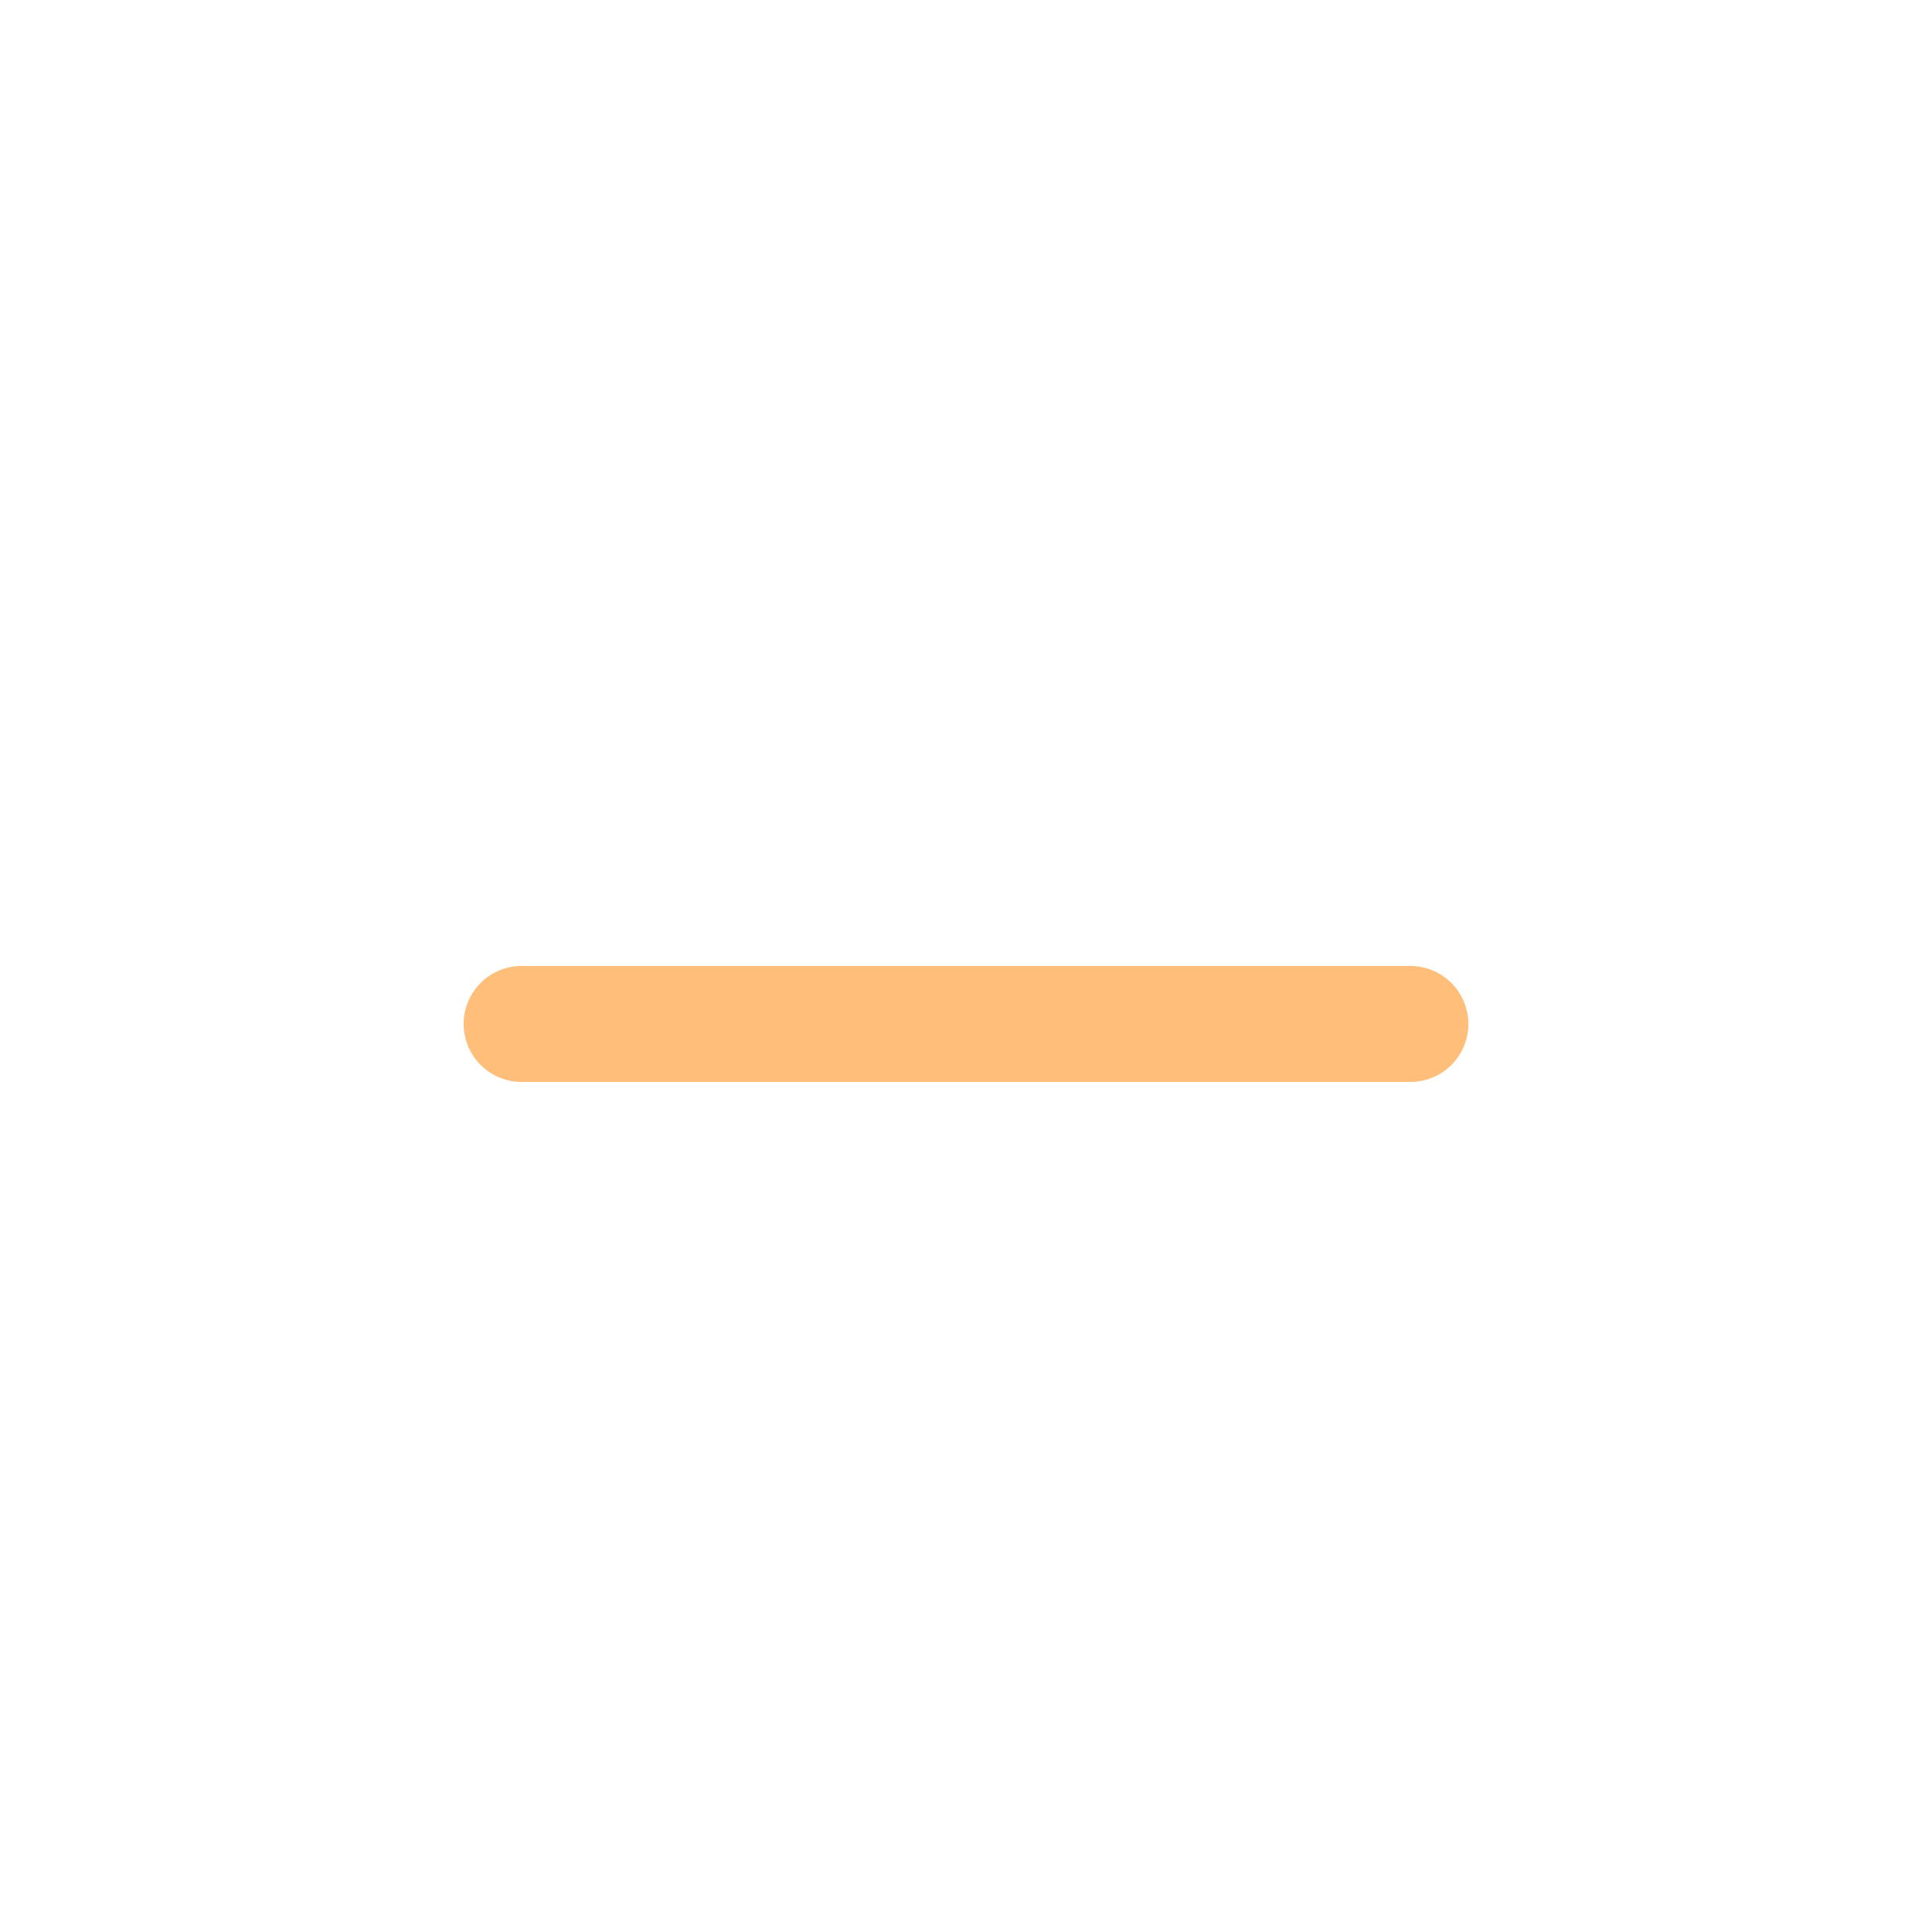
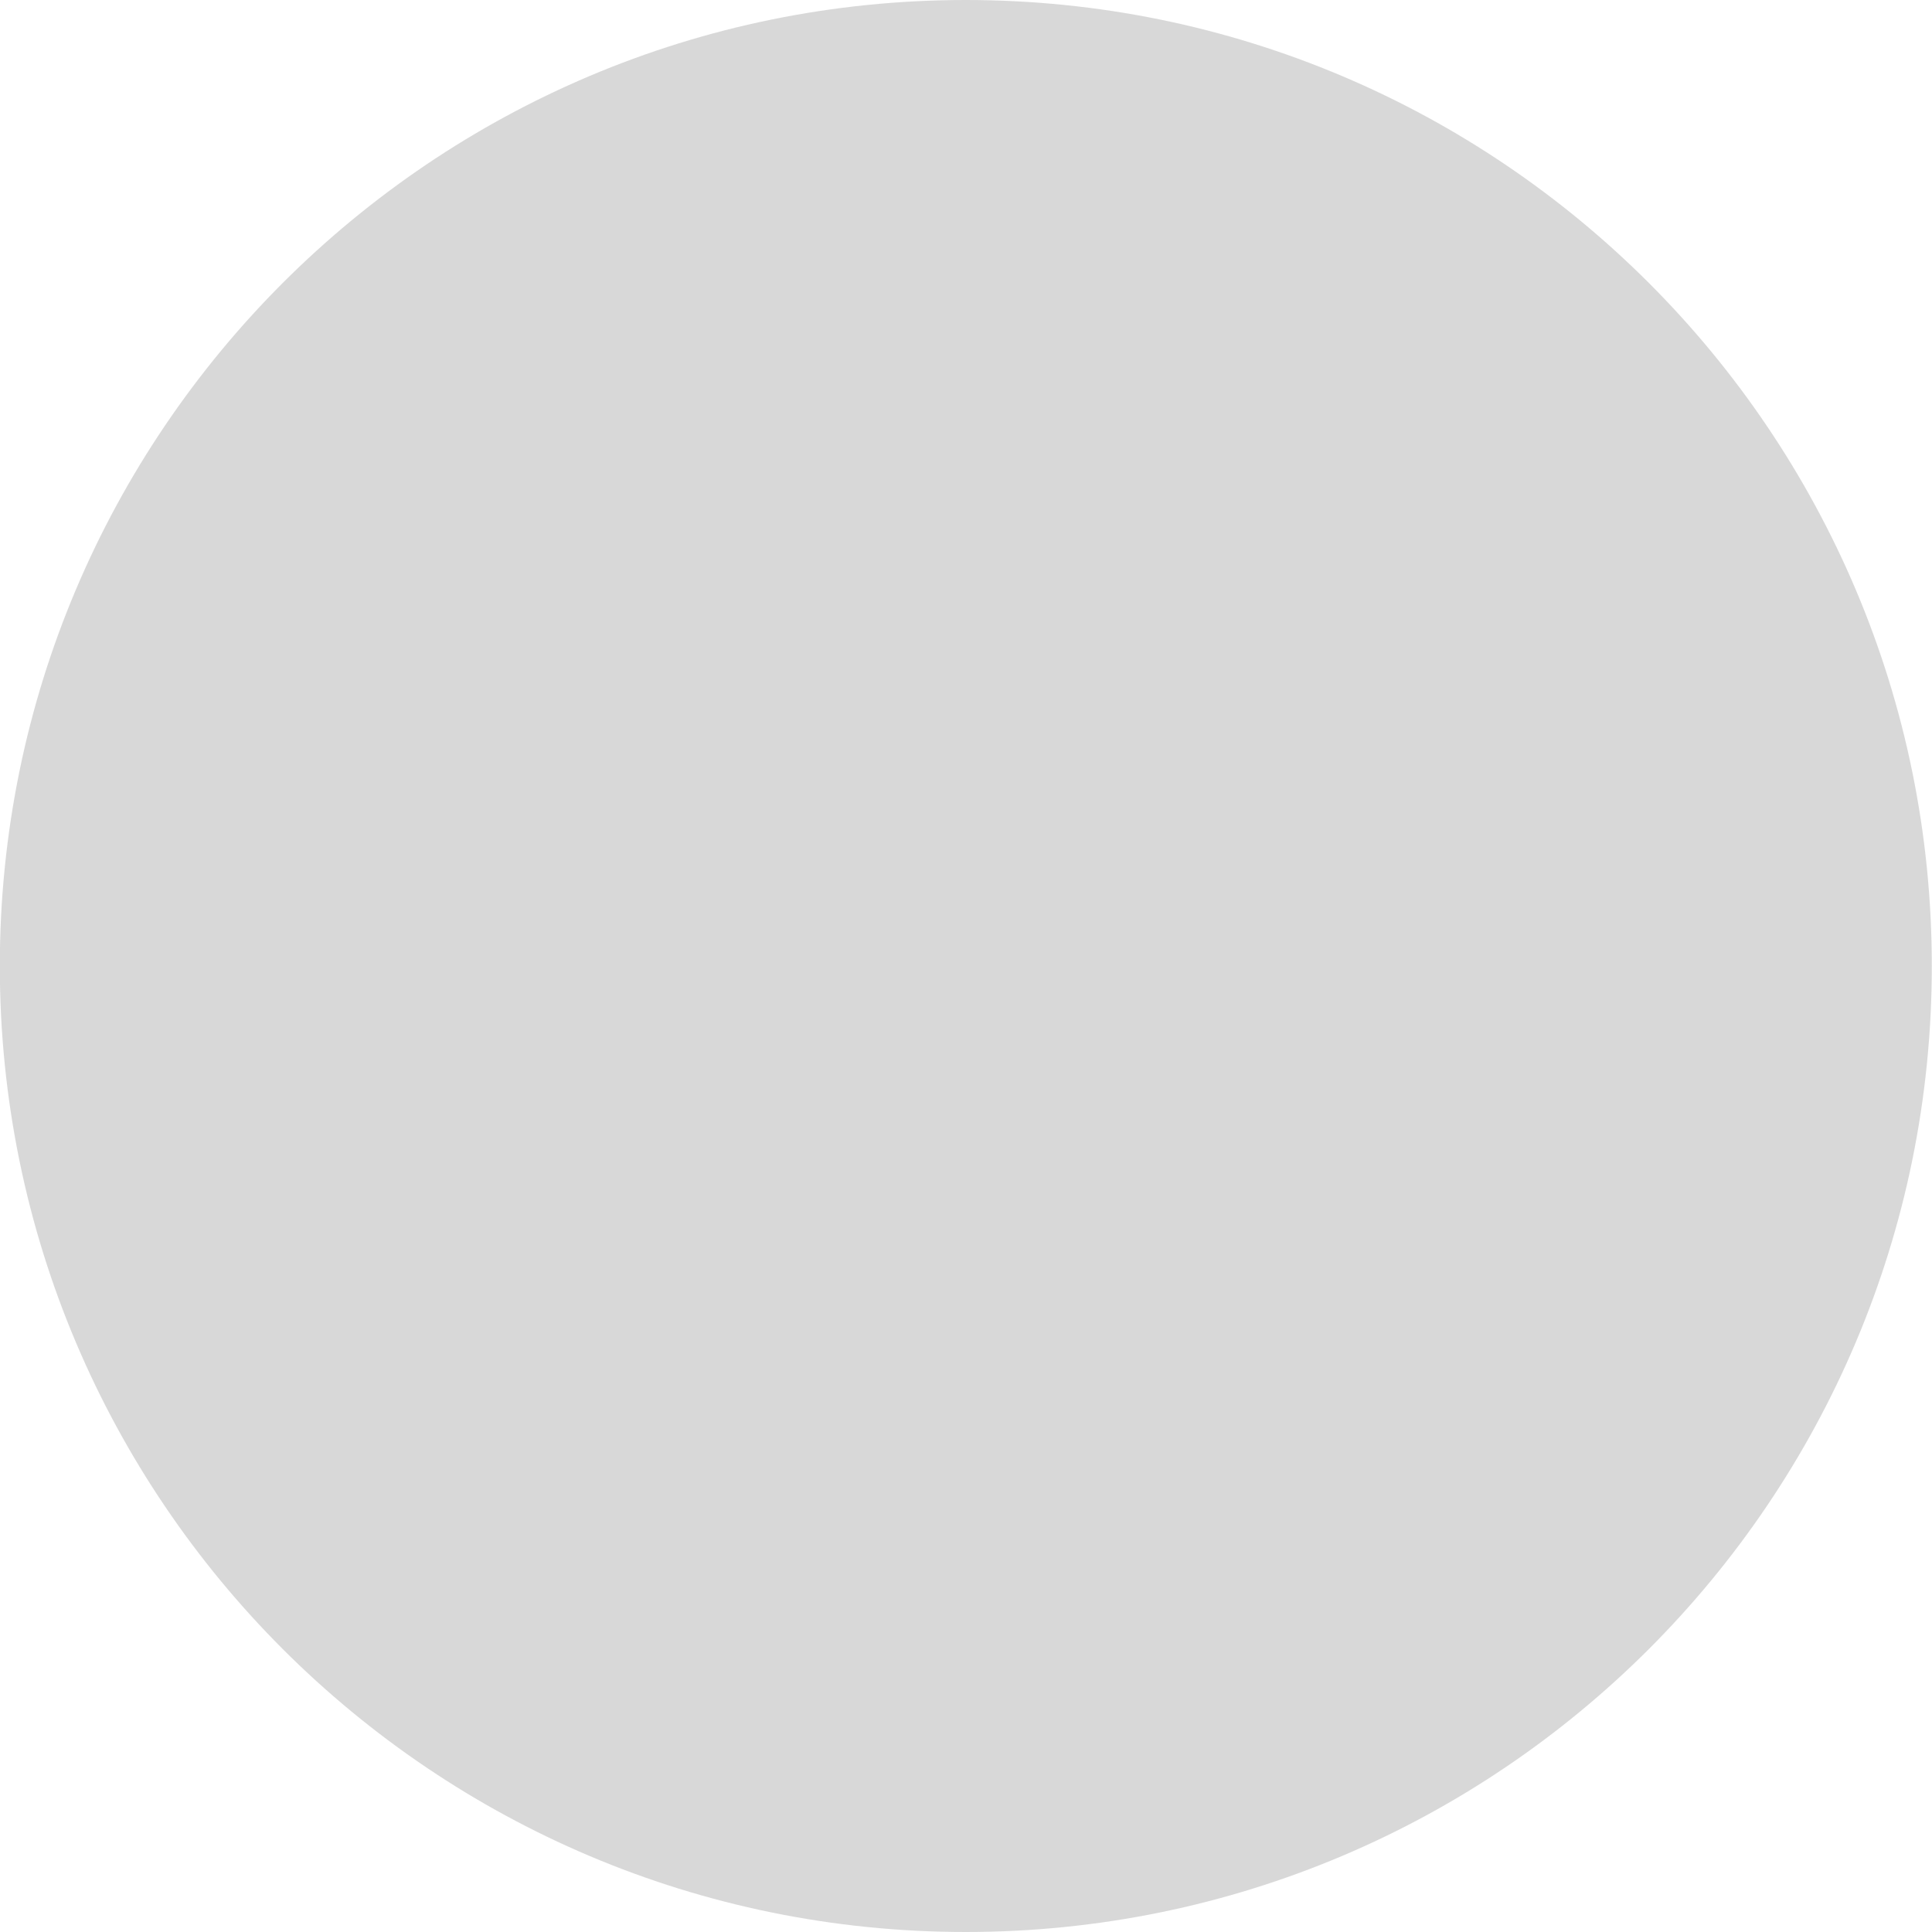
<svg xmlns="http://www.w3.org/2000/svg" viewBox="0 0 50 50" version="1.2" baseProfile="tiny">
  <defs>
</defs>
  <g fill="none" stroke="black" stroke-width="1" fill-rule="evenodd" stroke-linecap="square" stroke-linejoin="bevel">
-     <g fill="none" stroke="#ffb86c" stroke-opacity="1" stroke-width="1.001" stroke-linecap="square" stroke-linejoin="bevel" transform="matrix(2.5,0,0,2.5,2.5,2.5)" font-family="Noto Sans" font-size="10" font-weight="400" font-style="normal">
+     <g fill="none" stroke="#000000" stroke-opacity="1" stroke-width="1" stroke-linecap="square" stroke-linejoin="bevel" transform="matrix(1,0,0,1,0,0)" font-family="Noto Sans" font-size="10" font-weight="400" font-style="normal">
</g>
-     <g fill="none" stroke="#ffb86c" stroke-opacity="0.9" stroke-width="1.201" stroke-linecap="round" stroke-linejoin="miter" stroke-miterlimit="2" transform="matrix(2.5,0,0,2.5,2.5,2.5)" font-family="Noto Sans" font-size="10" font-weight="400" font-style="normal">
-       <polyline fill="none" vector-effect="none" points="4.4,9.6 13.6,9.6 " />
+     <g fill="#b2b2b2" fill-opacity="1" stroke="none" transform="matrix(3.125,0,0,3.125,-3953.13,-771.875)" font-family="Noto Sans" font-size="10" font-weight="400" font-style="normal" opacity="0.5">
+       <ellipse cx="1273" cy="255" rx="8" ry="8" />
    </g>
-     <g fill="none" stroke="#ffb86c" stroke-opacity="1" stroke-width="1.001" stroke-linecap="square" stroke-linejoin="bevel" transform="matrix(2.5,0,0,2.5,2.5,2.5)" font-family="Noto Sans" font-size="10" font-weight="400" font-style="normal">
- </g>
    <g fill="none" stroke="#000000" stroke-opacity="1" stroke-width="1" stroke-linecap="square" stroke-linejoin="bevel" transform="matrix(1,0,0,1,0,0)" font-family="Noto Sans" font-size="10" font-weight="400" font-style="normal">
</g>
  </g>
</svg>
